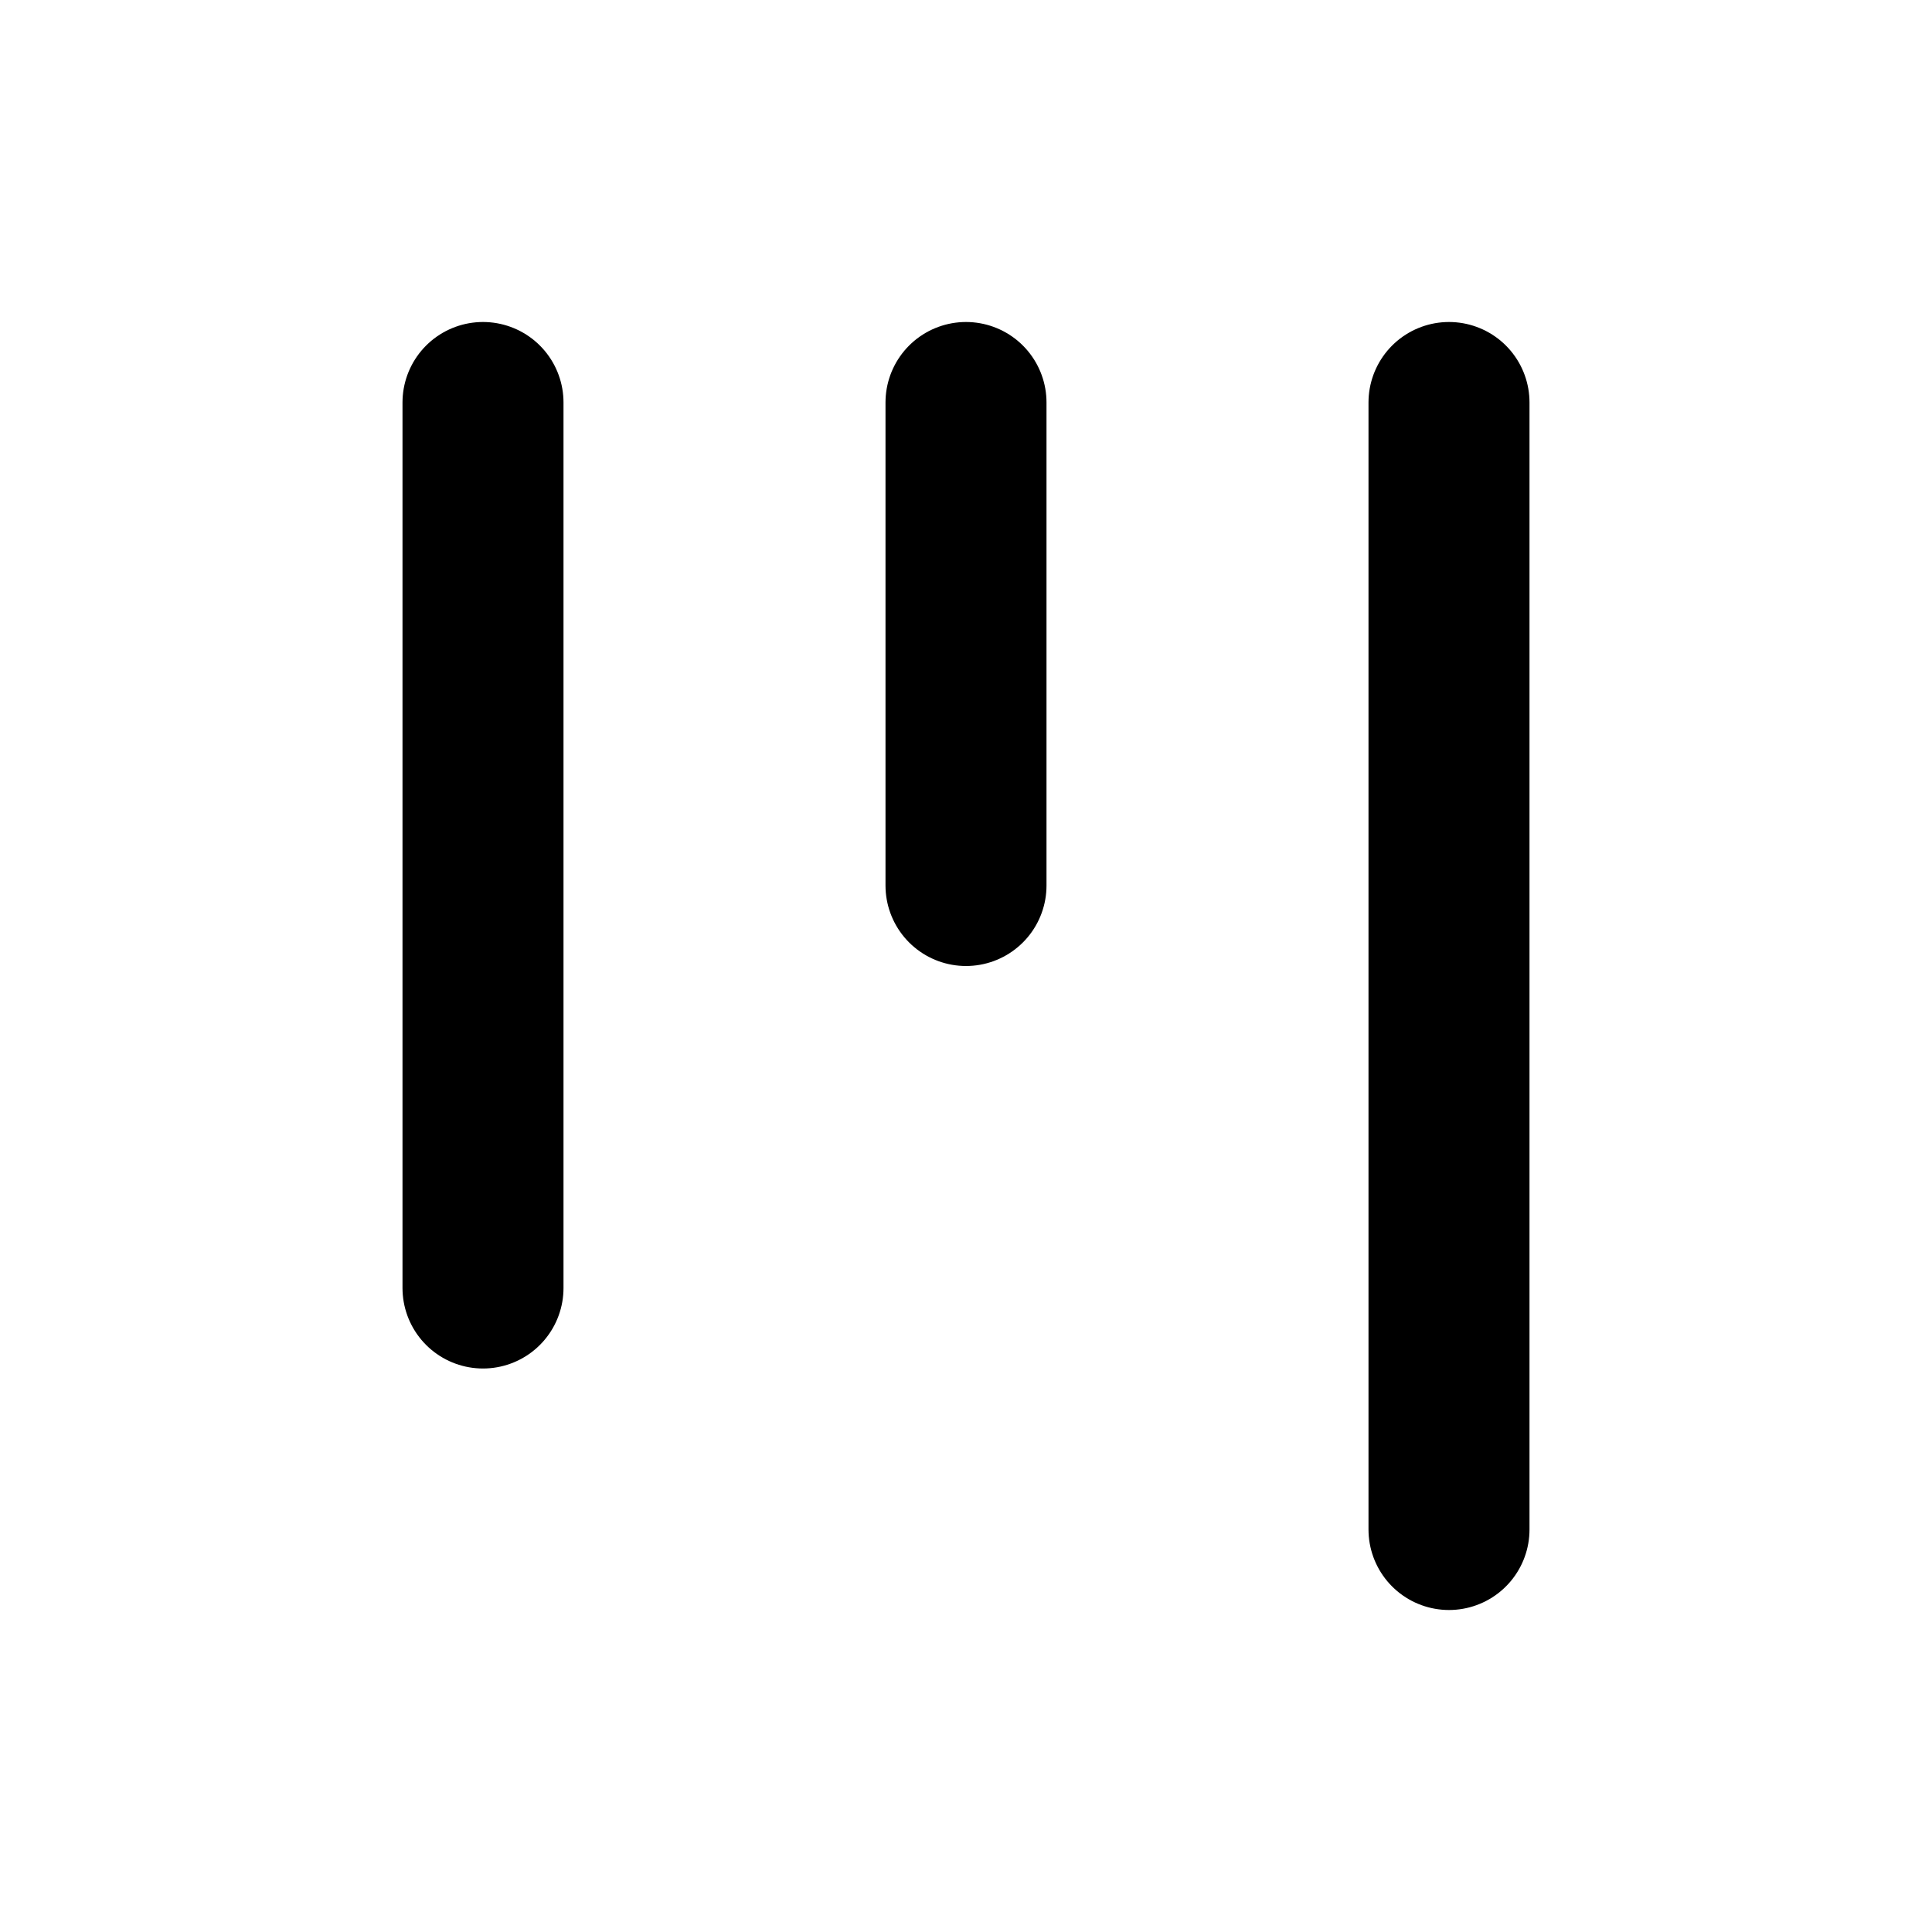
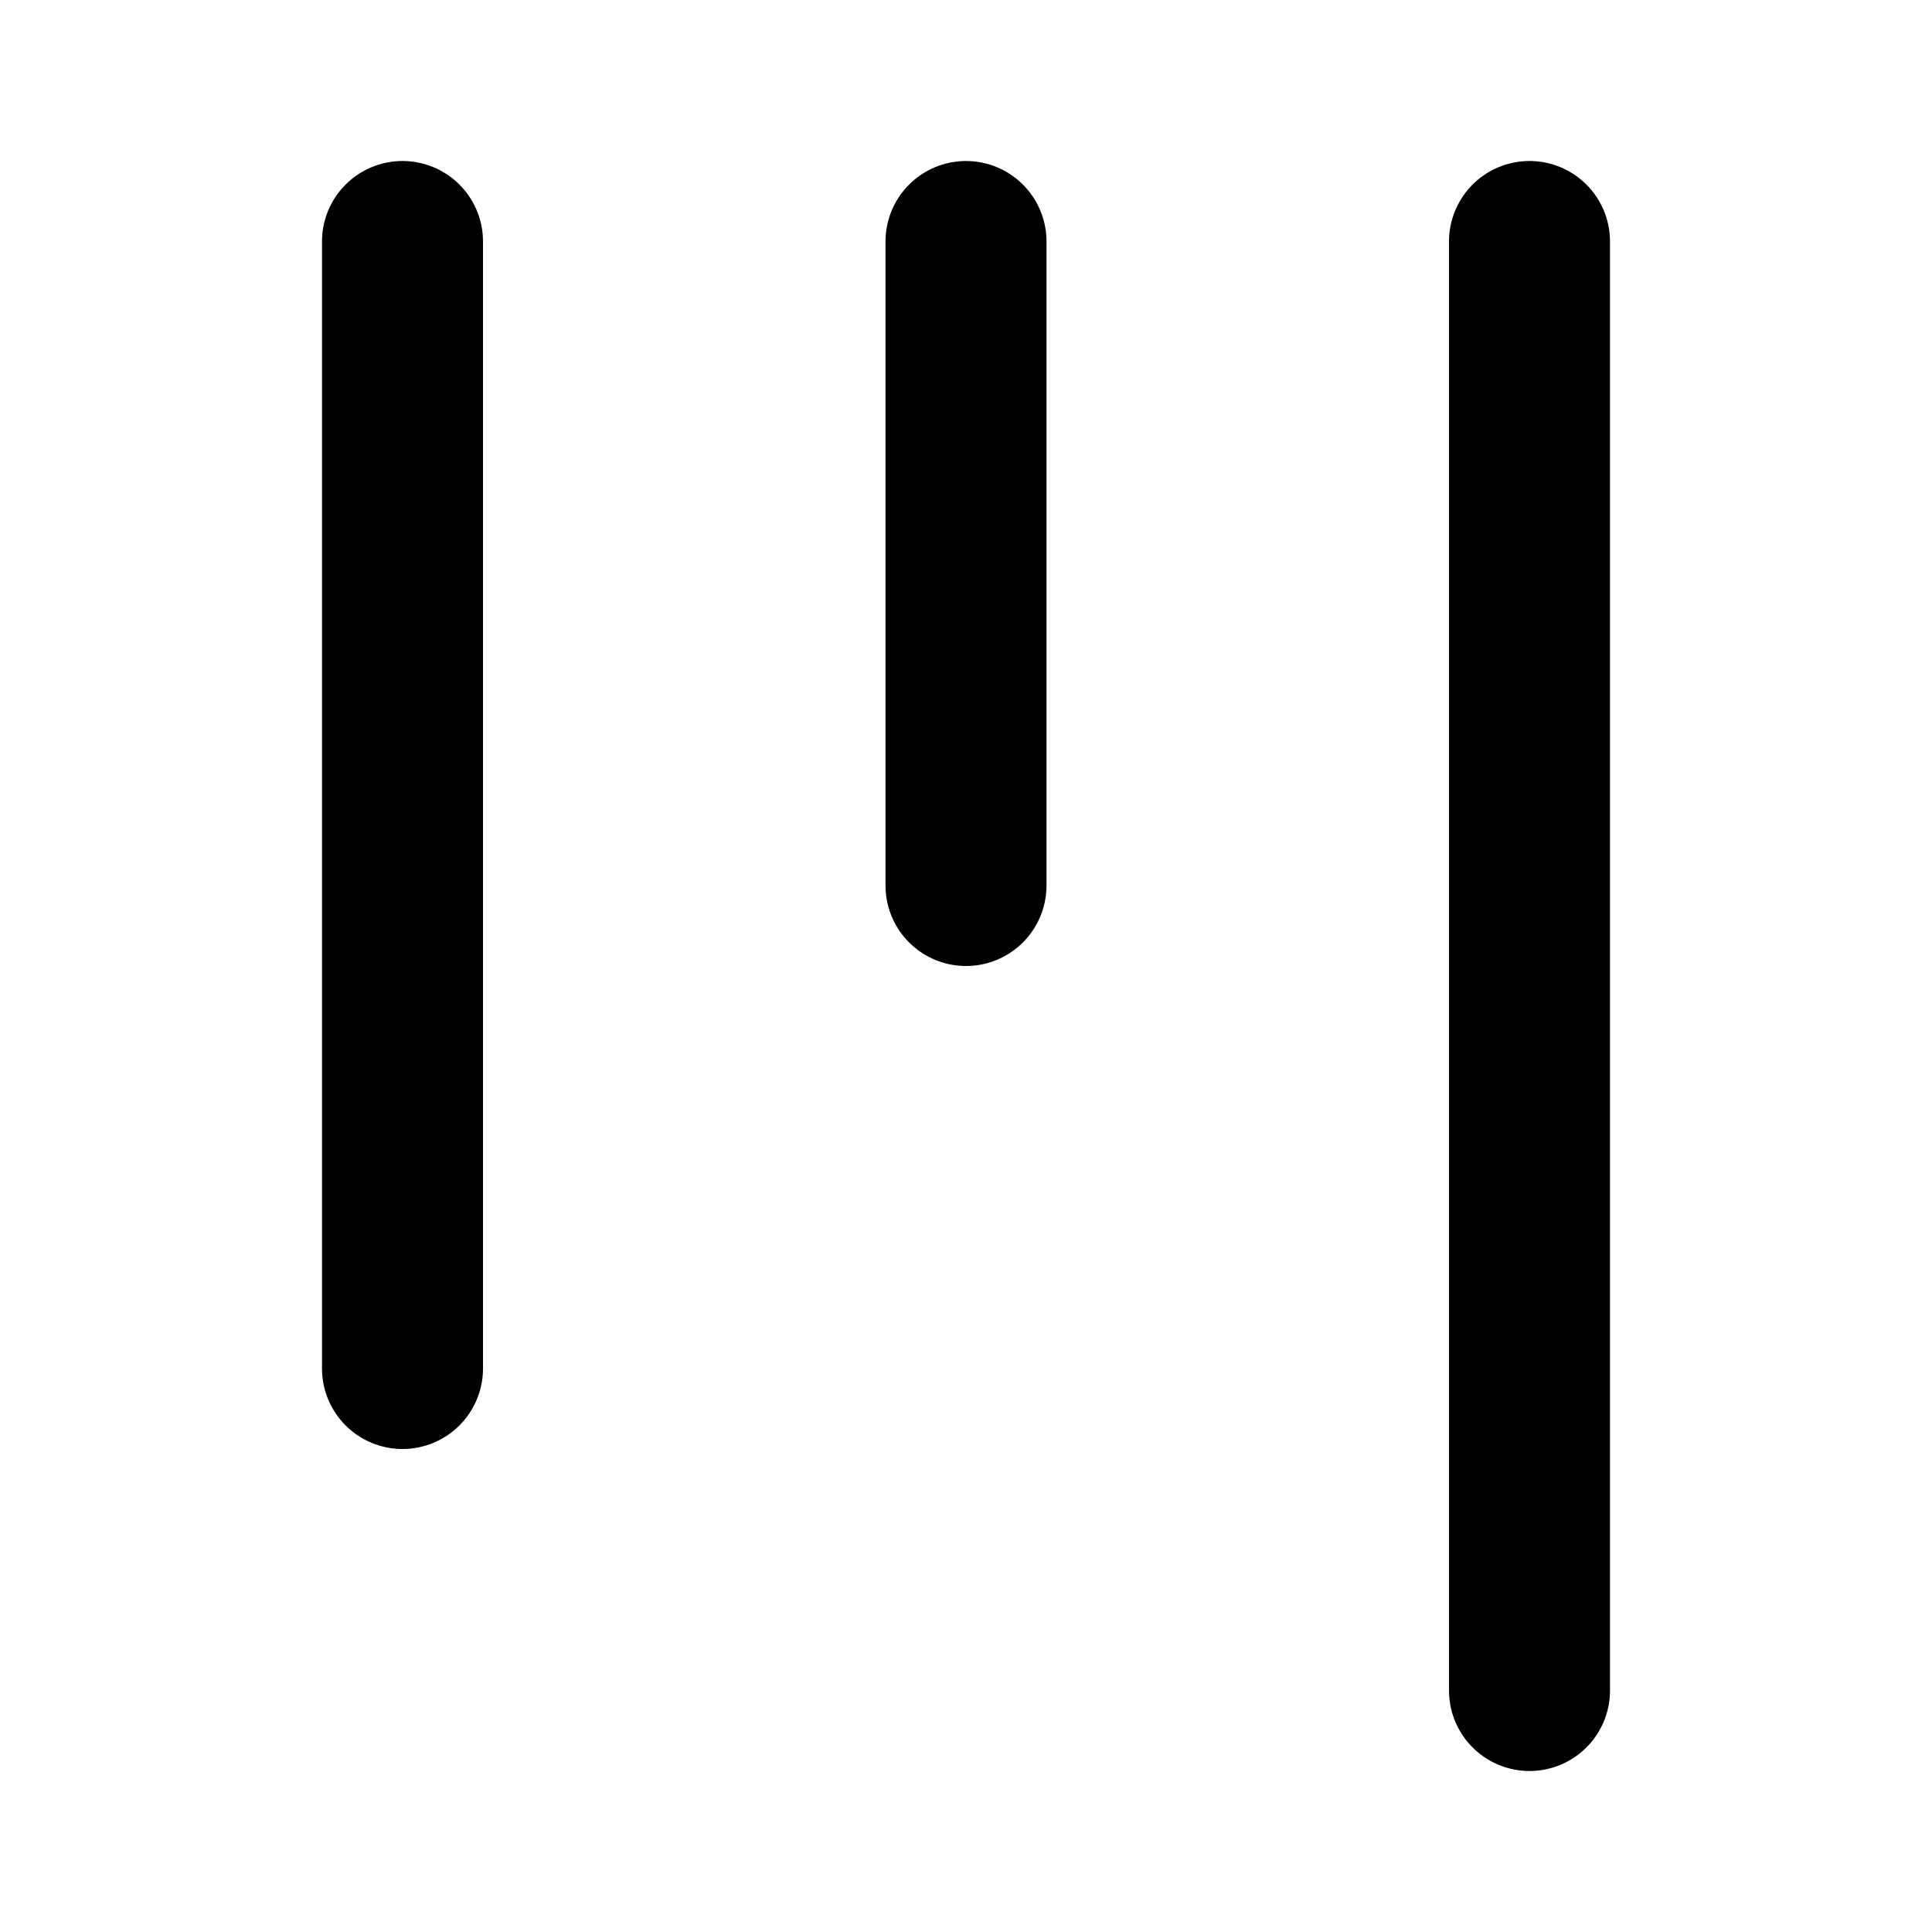
<svg xmlns="http://www.w3.org/2000/svg" width="24" height="24" fill="none" stroke="currentColor" stroke-linecap="round" stroke-linejoin="round" stroke-width="2" viewBox="0 0 24 24">
-   <path d="M6 5v11M12 5v6M18 5v14" />
+   <path d="M5 3v14M12 3v8M19 3v18" />
</svg>
